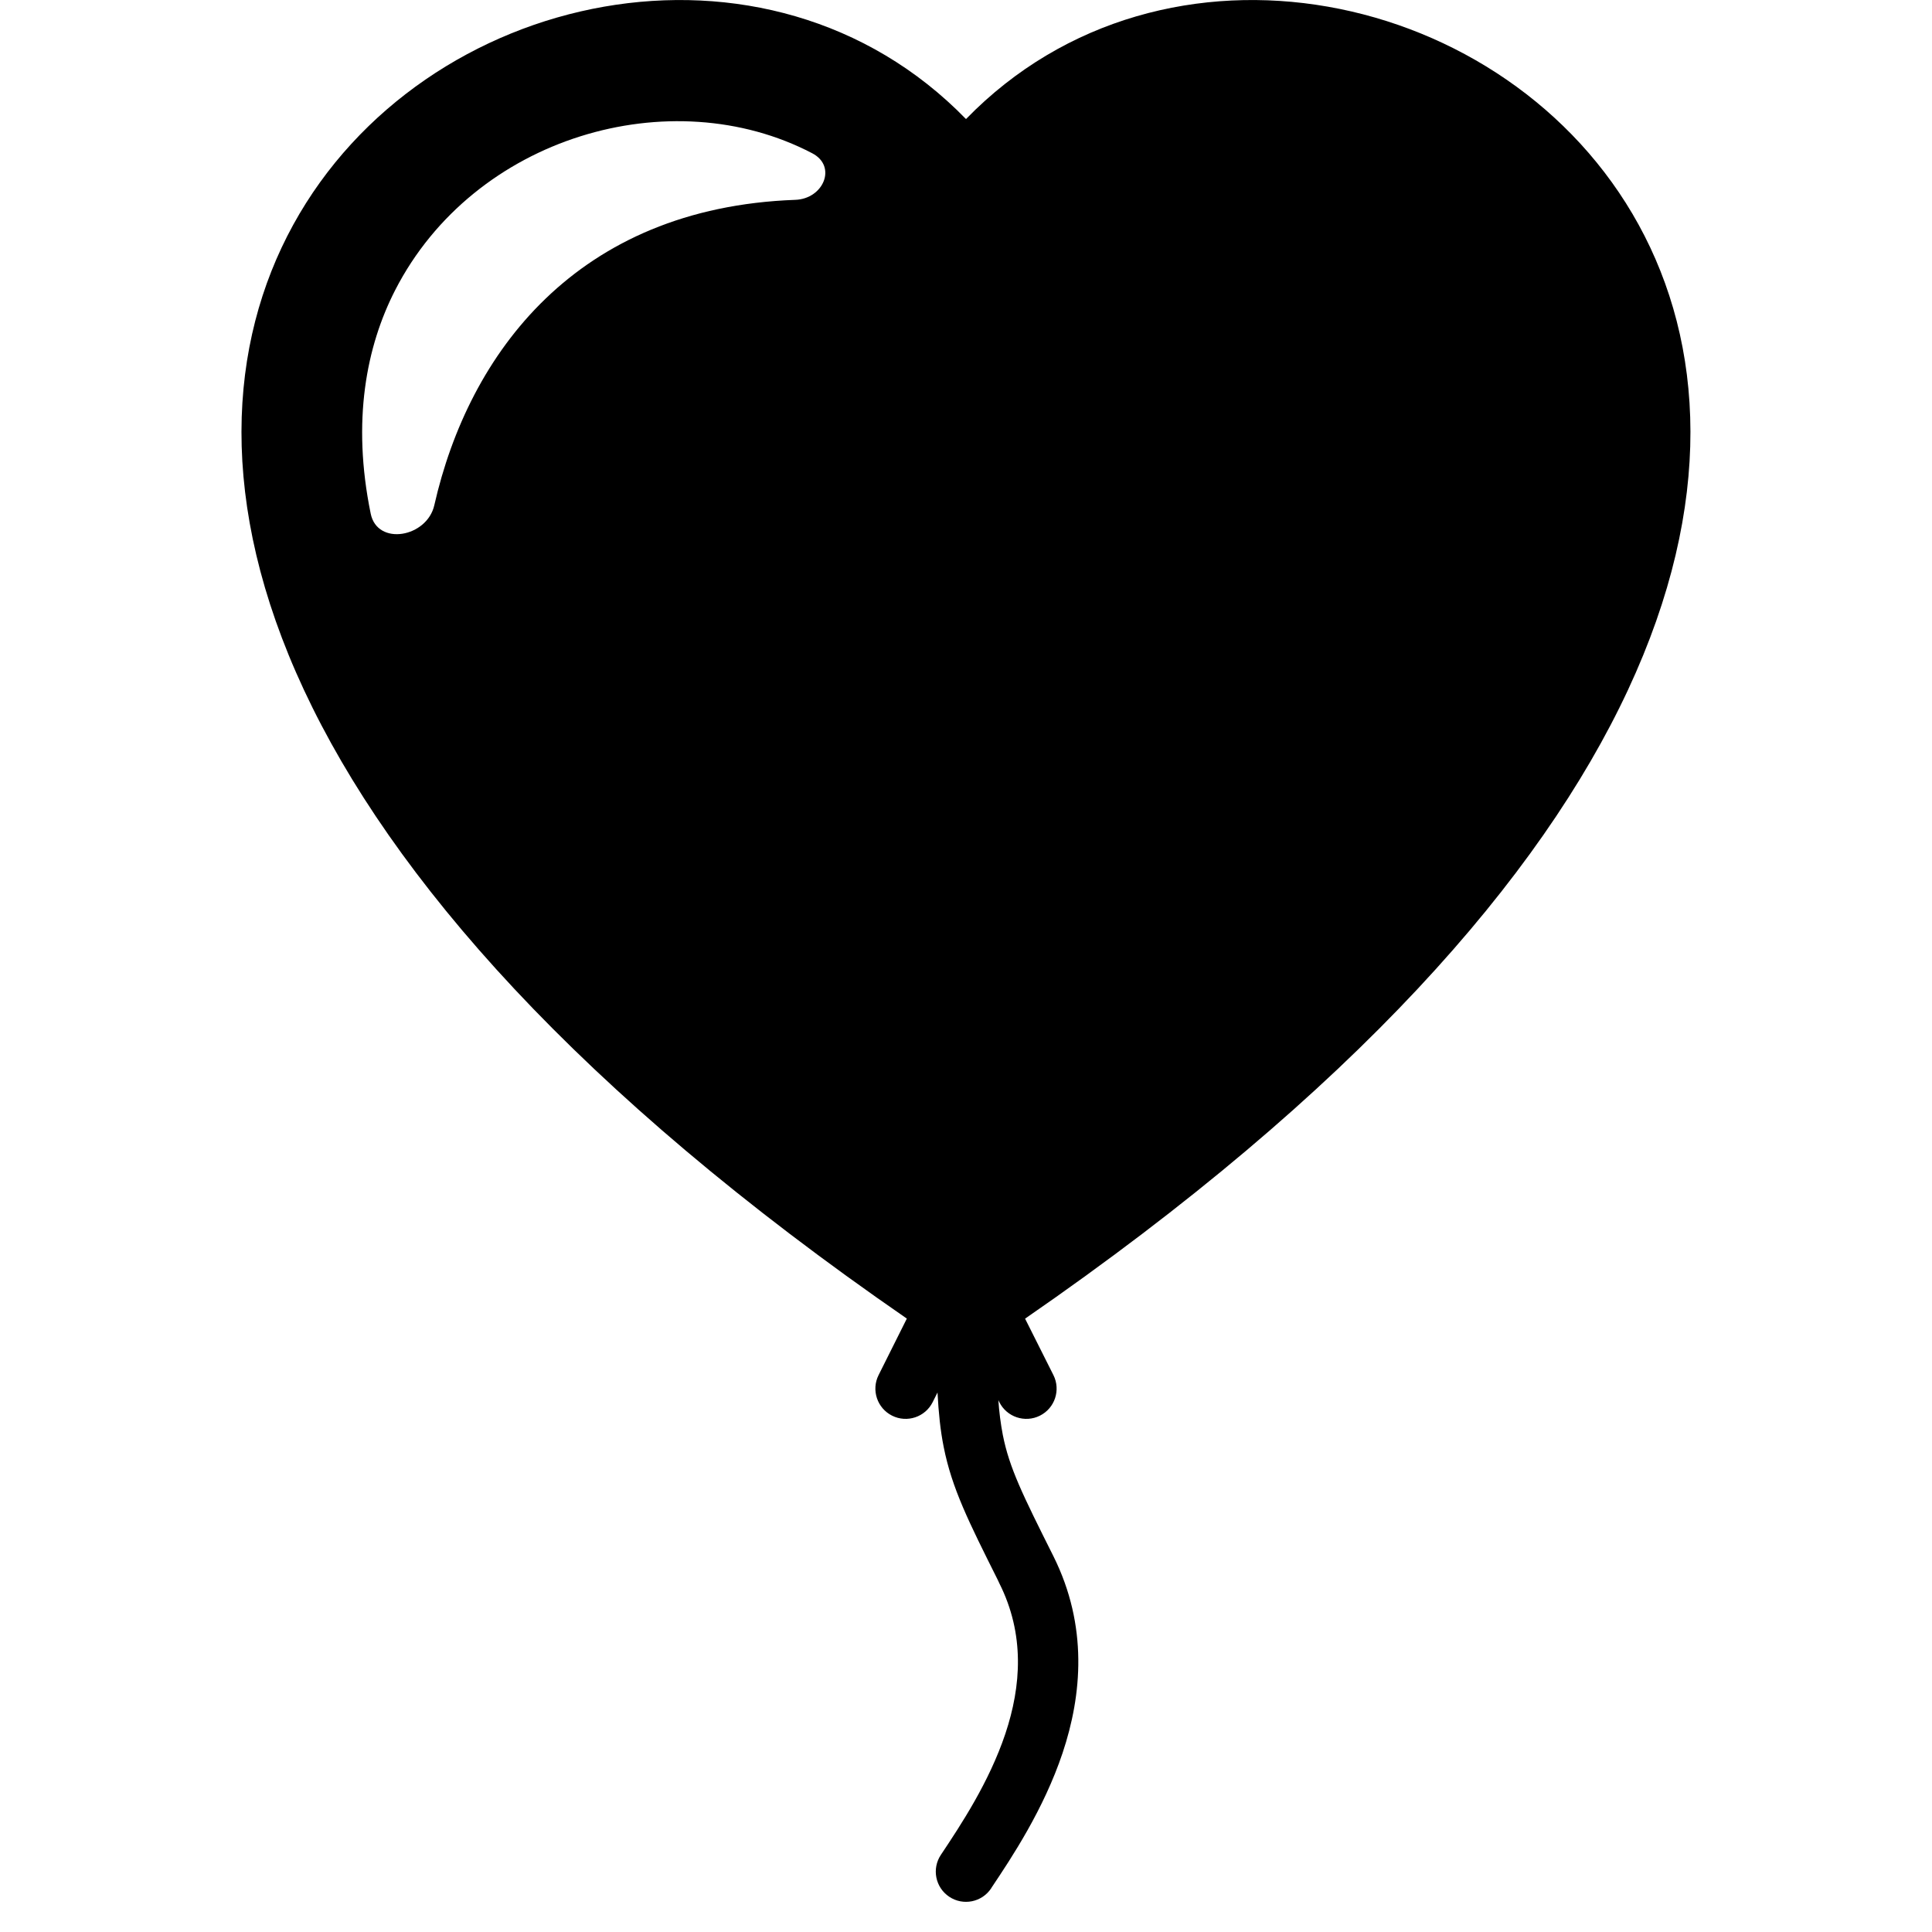
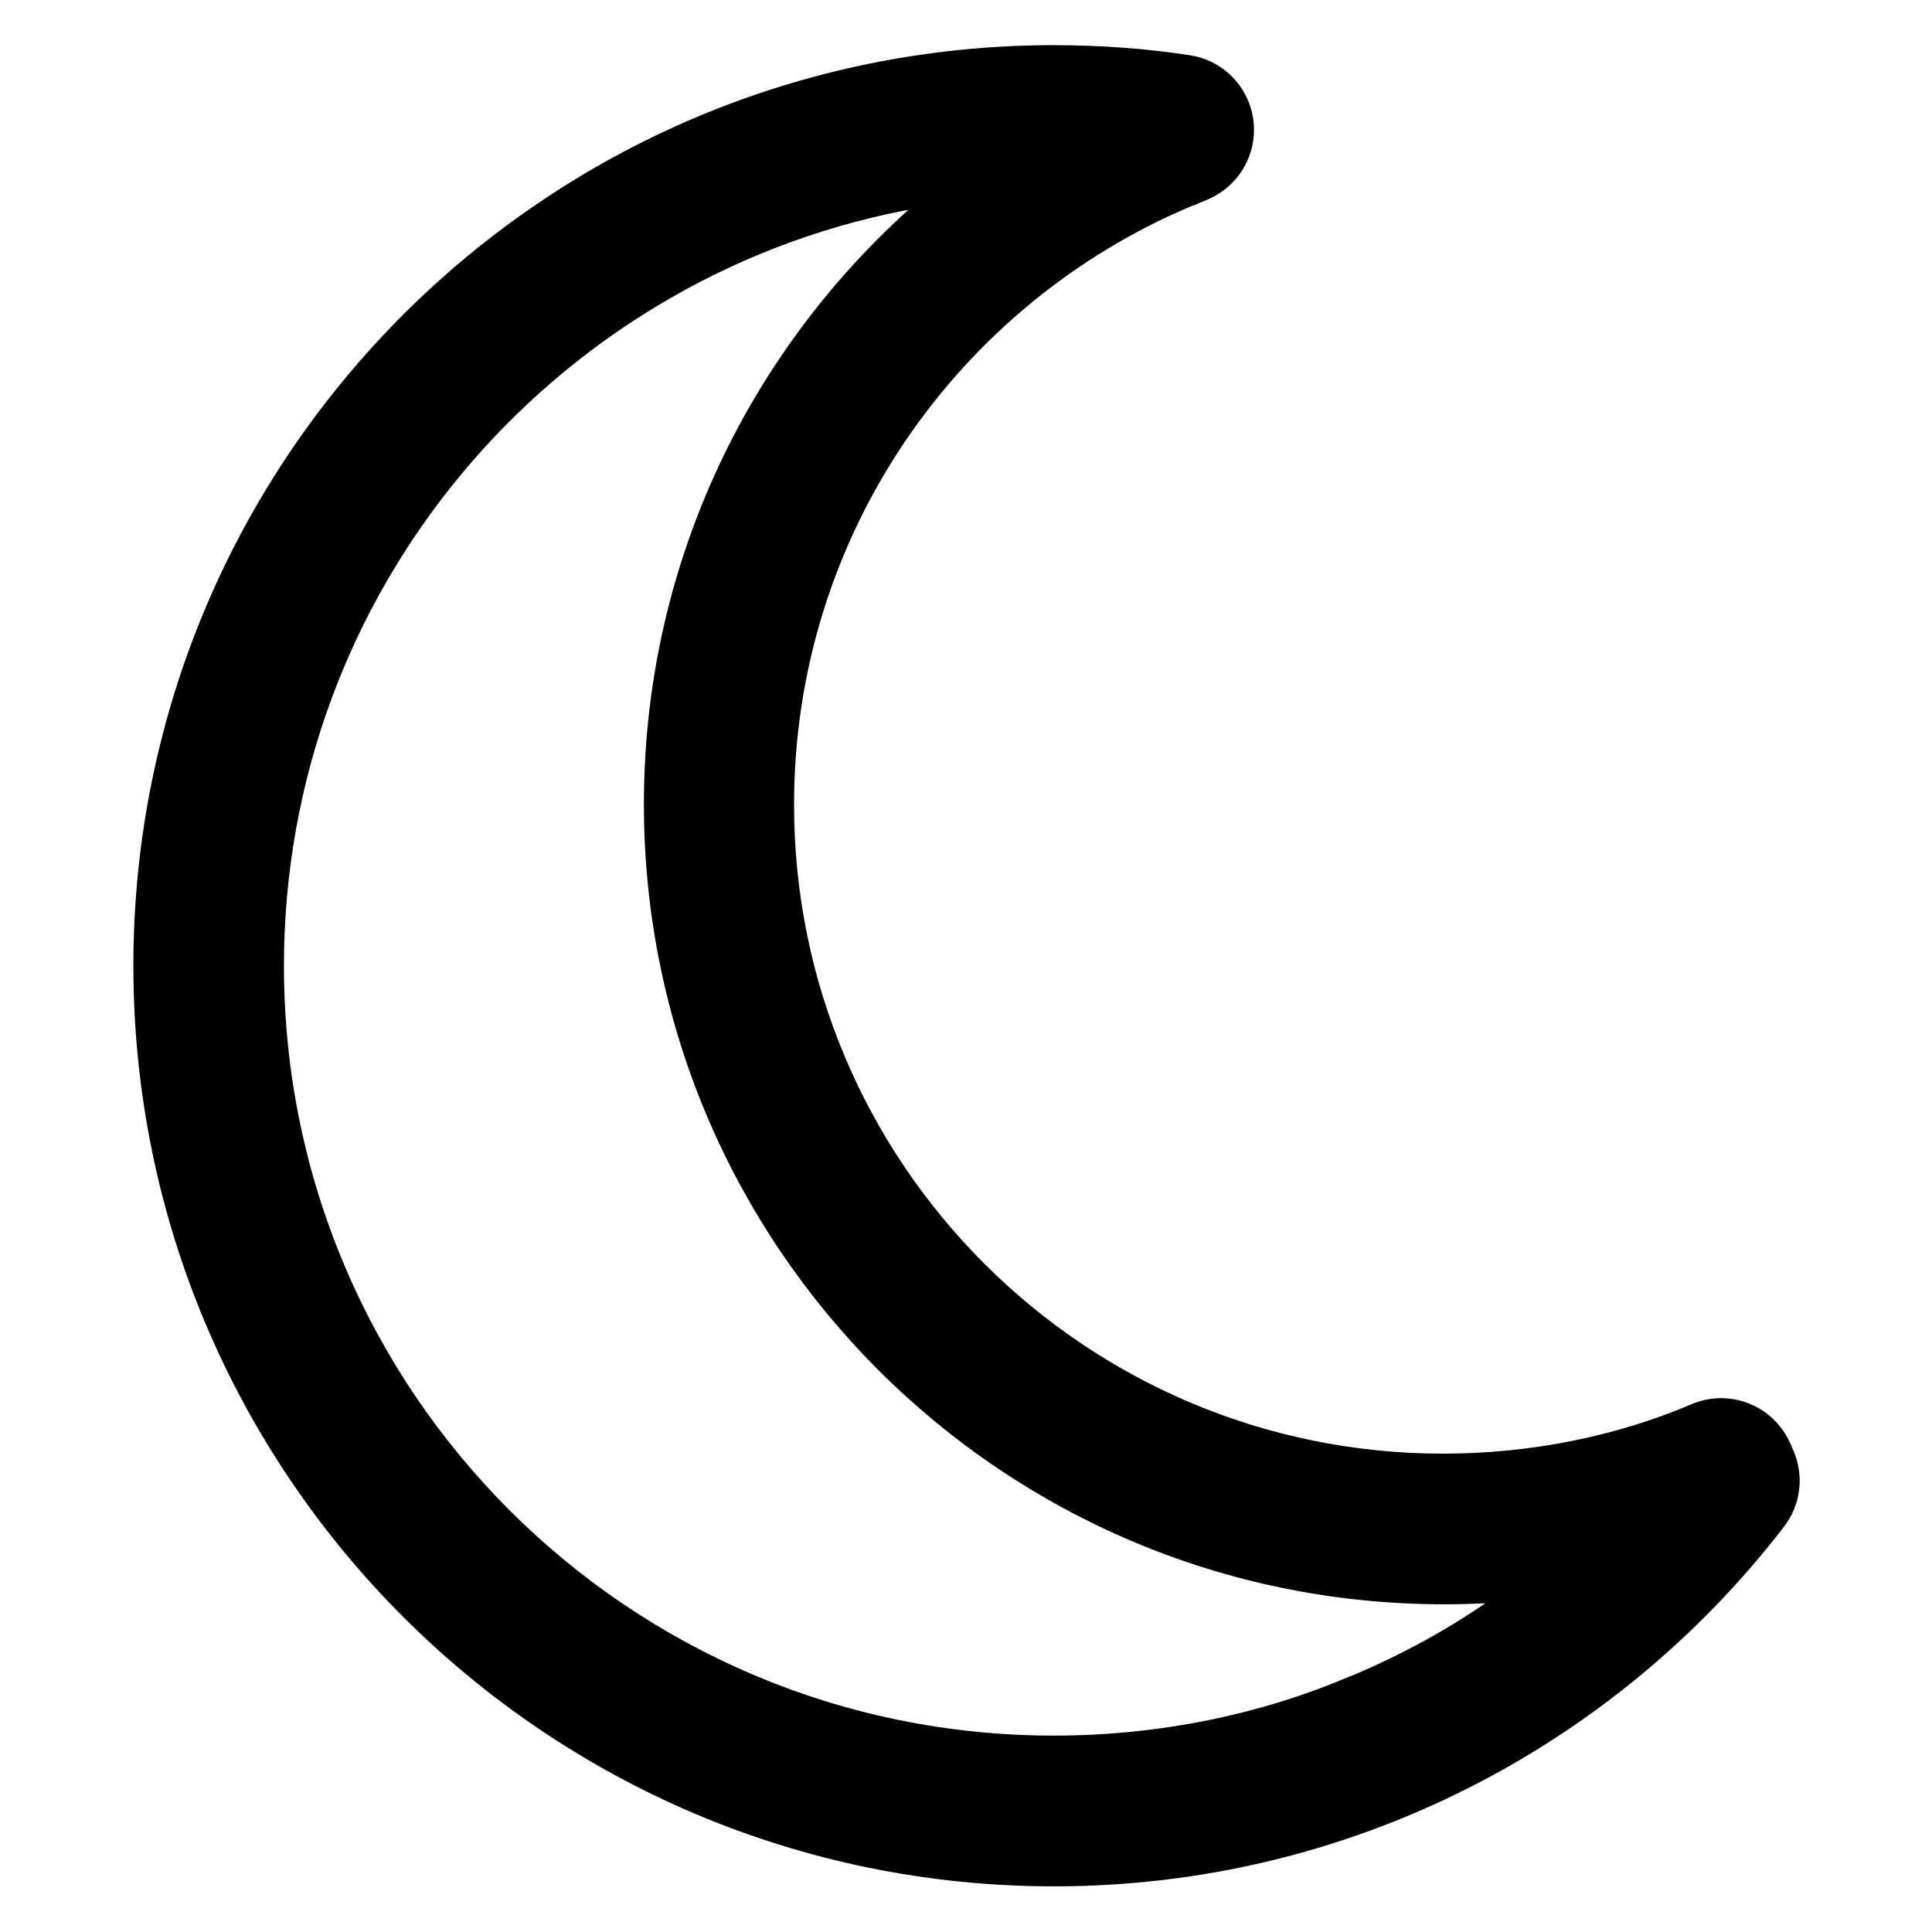
- <svg xmlns="http://www.w3.org/2000/svg" width="16" height="16" fill="currentColor" class="bi bi-balloon-heart-fill" viewBox="0 0 16 16">
-   <path fill-rule="evenodd" d="M8.49 10.92C19.412 3.382 11.28-2.387 8 .986 4.719-2.387-3.413 3.382 7.51 10.92l-.234.468a.25.25 0 1 0 .448.224l.04-.08c.009.17.024.315.051.45.068.344.208.622.448 1.102l.013.028c.212.422.182.85.05 1.246-.135.402-.366.751-.534 1.003a.25.25 0 0 0 .416.278l.004-.007c.166-.248.431-.646.588-1.115.16-.479.212-1.051-.076-1.629-.258-.515-.365-.732-.419-1.004a2.376 2.376 0 0 1-.037-.289l.008.017a.25.25 0 1 0 .448-.224l-.235-.468ZM6.726 1.269c-1.167-.61-2.8-.142-3.454 1.135-.237.463-.36 1.08-.202 1.85.055.27.467.197.527-.071.285-1.256 1.177-2.462 2.989-2.528.234-.008.348-.278.14-.386Z" />
+ <svg xmlns="http://www.w3.org/2000/svg" fill="#000000" width="800px" height="800px" viewBox="0 0 32 32" version="1.1">
+   <path d="M29.684 23.984l-0.021-0.055c-0.193-0.456-0.638-0.771-1.155-0.771-0.172 0-0.336 0.035-0.486 0.098l0.008-0.003c-1.219 0.521-2.638 0.824-4.127 0.824-5.937 0-10.751-4.813-10.751-10.751 0-4.458 2.713-8.282 6.579-9.911l0.071-0.026 0.221-0.093c0.444-0.199 0.747-0.636 0.747-1.145 0-0.625-0.458-1.142-1.057-1.235l-0.007-0.001c-0.676-0.106-1.455-0.167-2.249-0.167-8.421 0-15.248 6.827-15.248 15.248s6.827 15.248 15.248 15.248c4.91 0 9.278-2.321 12.067-5.925l0.026-0.035c0.161-0.208 0.258-0.473 0.258-0.76 0-0.197-0.046-0.383-0.127-0.548l0.003 0.007zM22.326 27.779c-1.44 0.612-3.115 0.968-4.873 0.968-7.041 0-12.75-5.708-12.75-12.75 0-6.189 4.41-11.349 10.26-12.507l0.081-0.013c-2.694 2.435-4.379 5.942-4.379 9.843 0 7.319 5.933 13.252 13.252 13.252 0.242 0 0.482-0.006 0.72-0.019l-0.033 0.001c-0.655 0.45-1.404 0.86-2.194 1.193l-0.084 0.031z" />
</svg>
